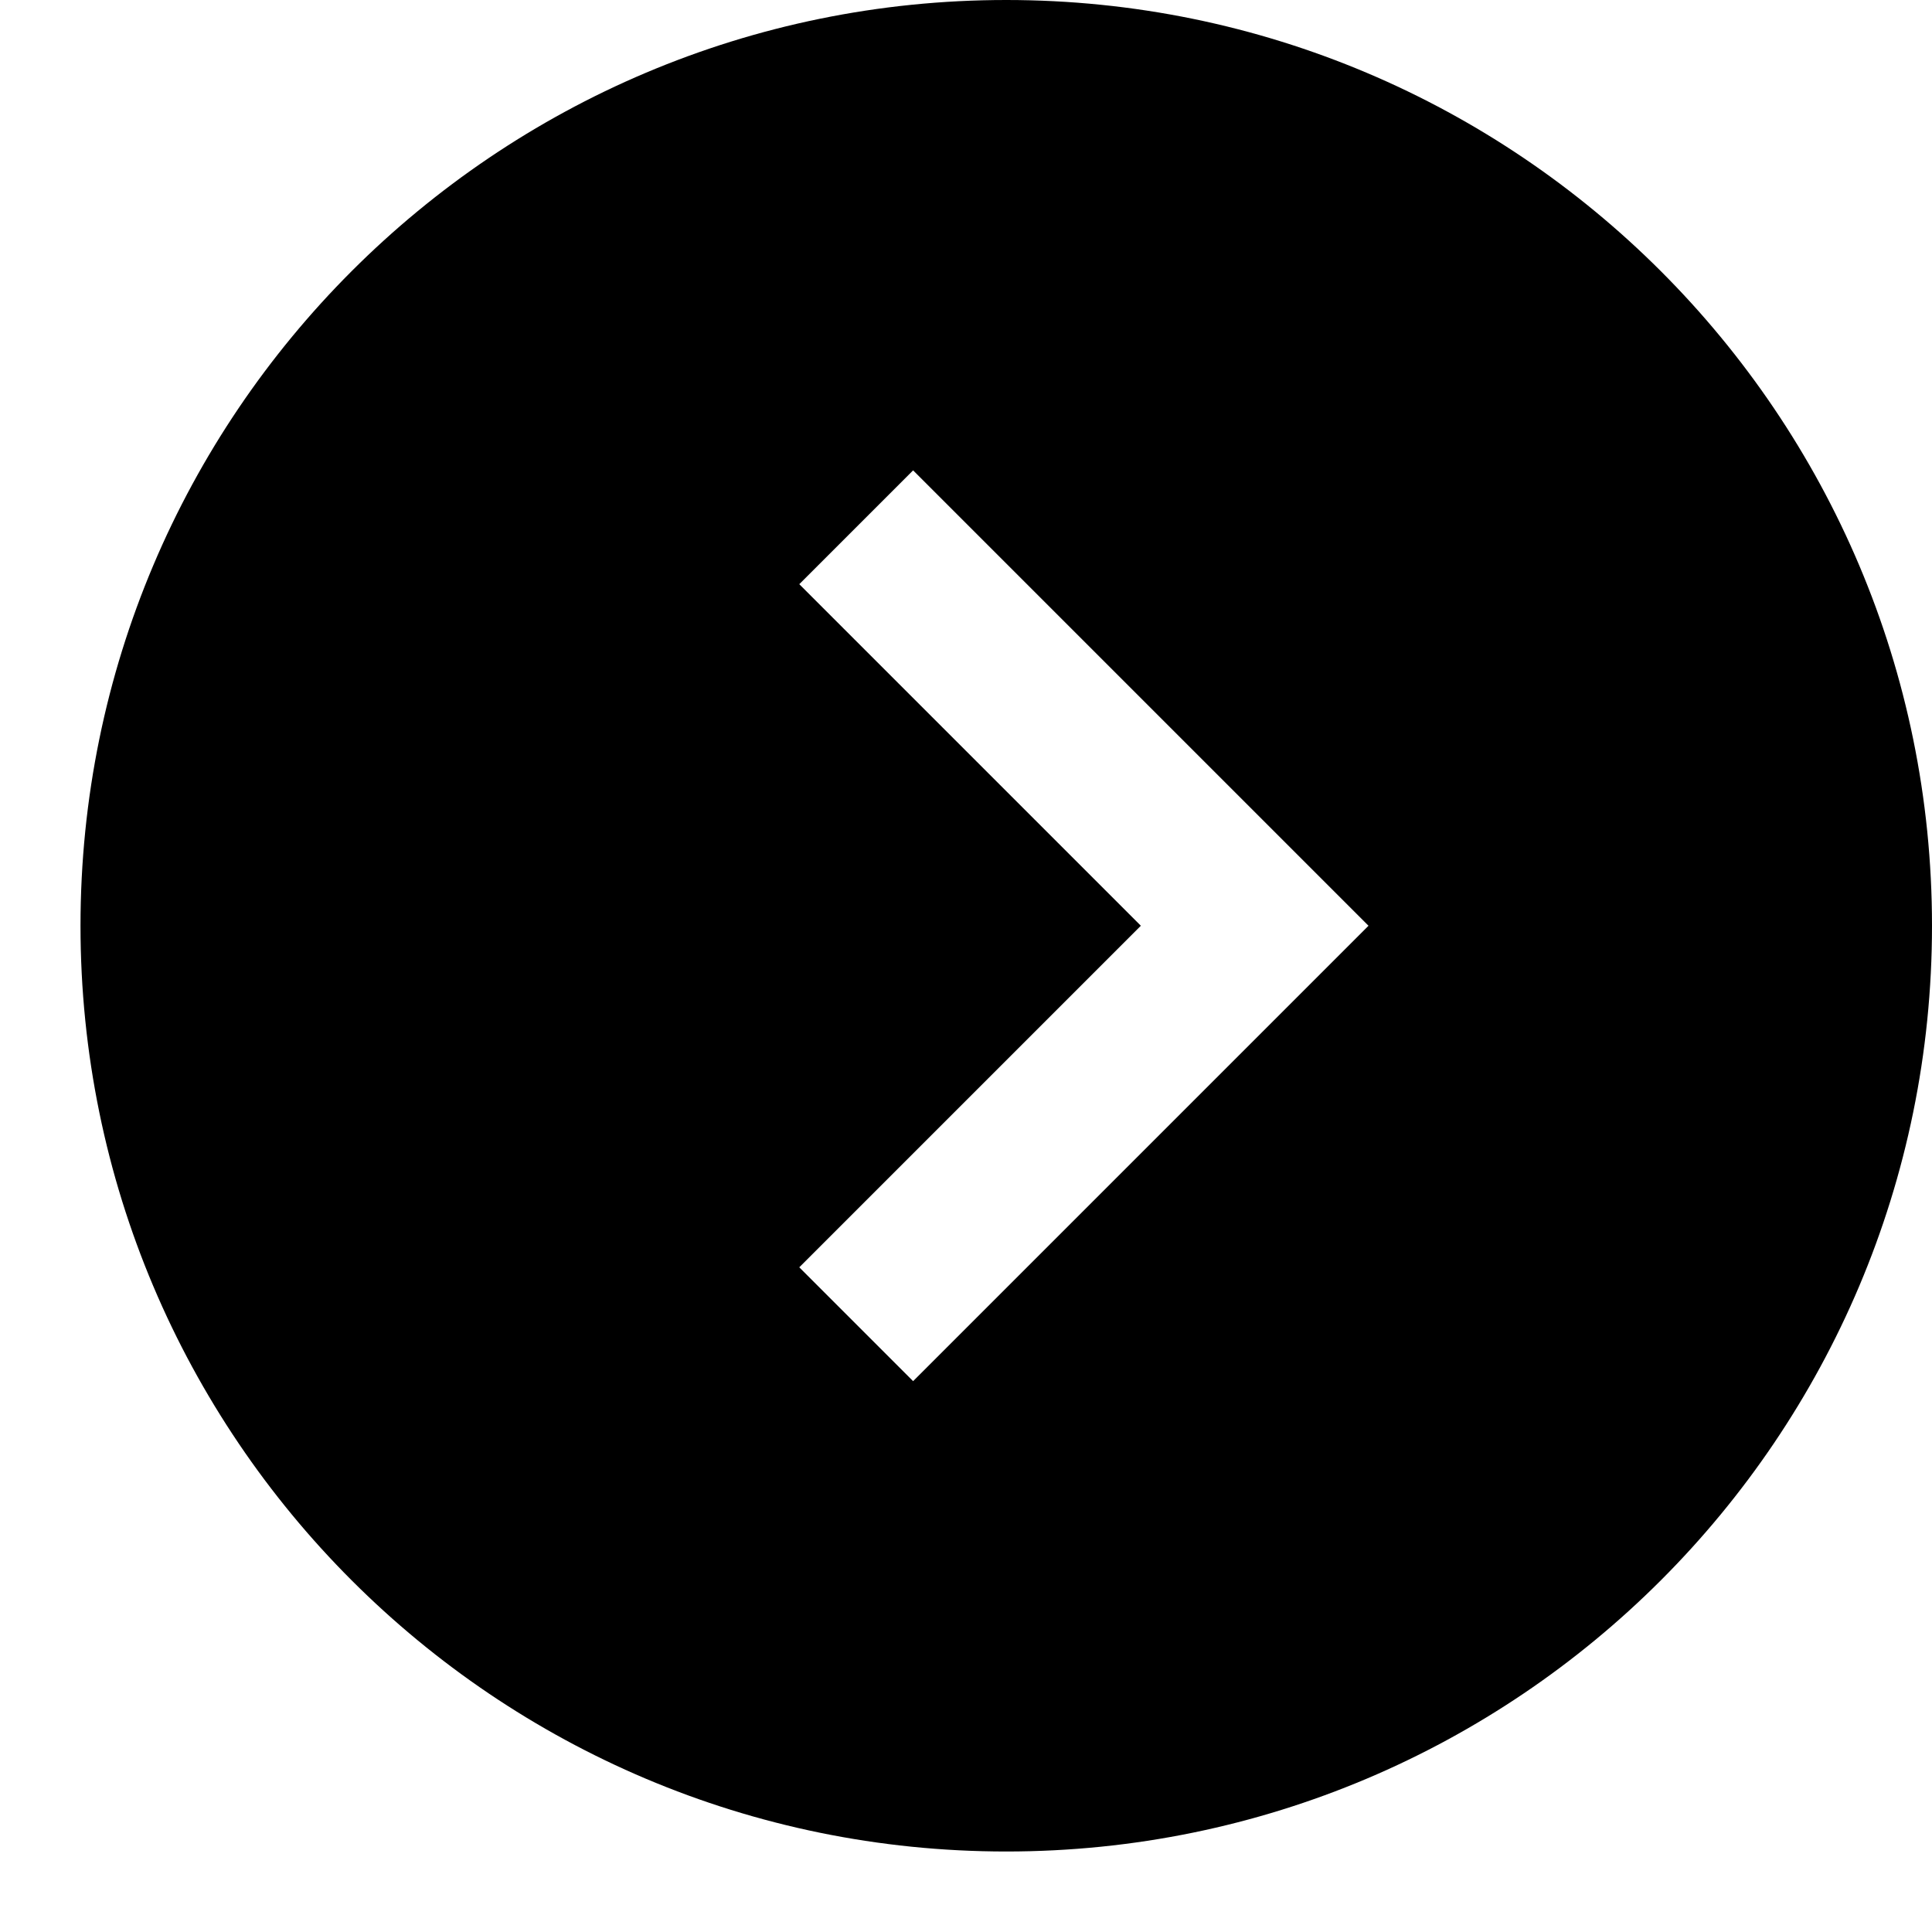
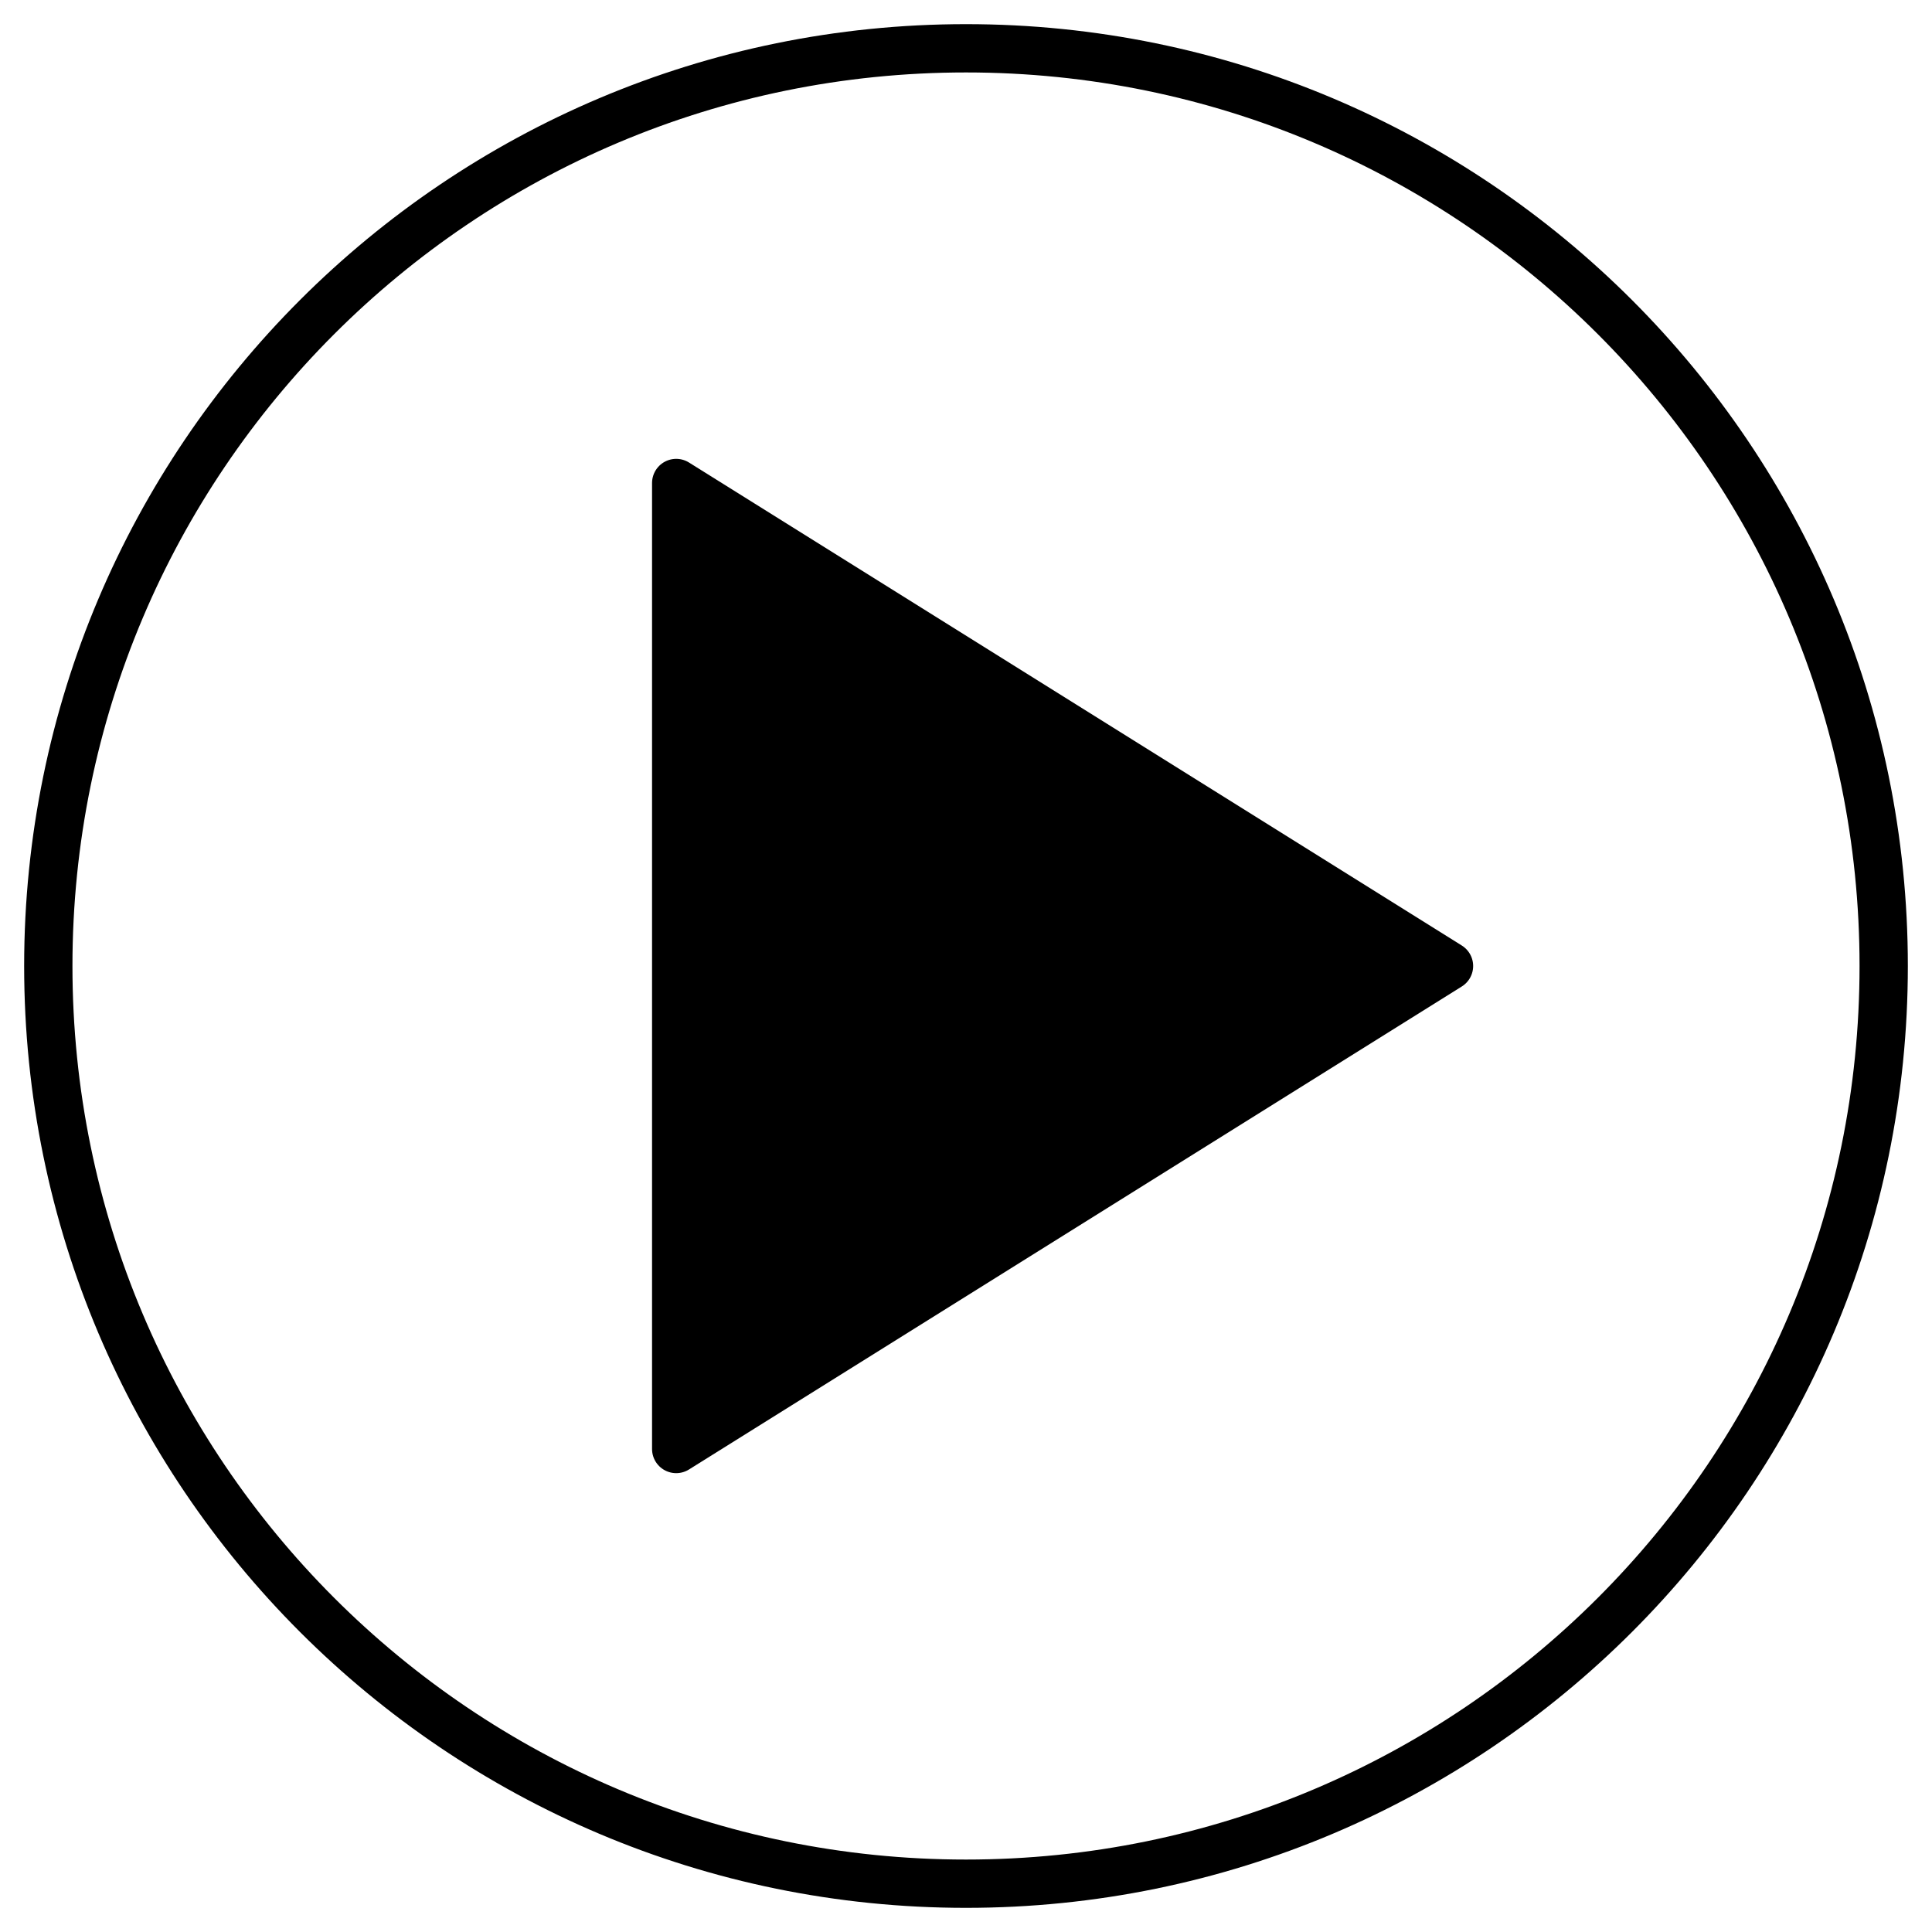
- <svg xmlns="http://www.w3.org/2000/svg" height="24px" version="1.1" viewBox="0 0 24 24" width="24px">
-   <defs />
-   <g fill="none" fill-rule="evenodd" id="miu" stroke="none" stroke-width="1">
-     <g id="Artboard-1" transform="translate(-467, -191)">
-       <g id="slice" transform="translate(215, 119)" />
-       <path d="M468,202.5 C468,196.149 473.149,191 479.5,191 C485.851,191 491,196.149 491,202.5 C491,208.851 485.851,214 479.5,214 C473.149,214 468,208.851 468,202.5 Z M480.657,196.843 L482.071,198.257 L477.828,202.5 L482.071,206.743 L480.657,208.157 L475,202.5 L480.657,196.843 Z" fill="#000000" id="circle-next-arrow-disclosure-glyph" transform="translate(479.5, 202.5) scale(-1, 1) translate(-479.5, -202.5) " />
-     </g>
+ <svg xmlns="http://www.w3.org/2000/svg" width="1.41cm" height="1.41cm" viewBox="0 0 40 40 ">
+   <g style="fill:black; stroke:black; stroke-width:1">
+ </g>
+   <g style="fill:#000000; fill-opacity:0.0; stroke:#000000; stroke-opacity:1.00; stroke-linecap:round; stroke-linejoin:round; stroke-width:1" transform="translate(0.00 0.00) scale(1.00 1.00)">
+     <ellipse cx="20" cy="20" rx="19" ry="19" />
+   </g>
+   <g style="fill:#000000; fill-opacity:1.00; stroke:#000000; stroke-opacity:1.00; stroke-linecap:round; stroke-linejoin:round; stroke-width:1" transform="translate(0.00 0.00) scale(1.00 1.00)">
+     <polygon style="fill-rule:evenodd; " points="14,10 14,30 30,20 " />
  </g>
</svg>
